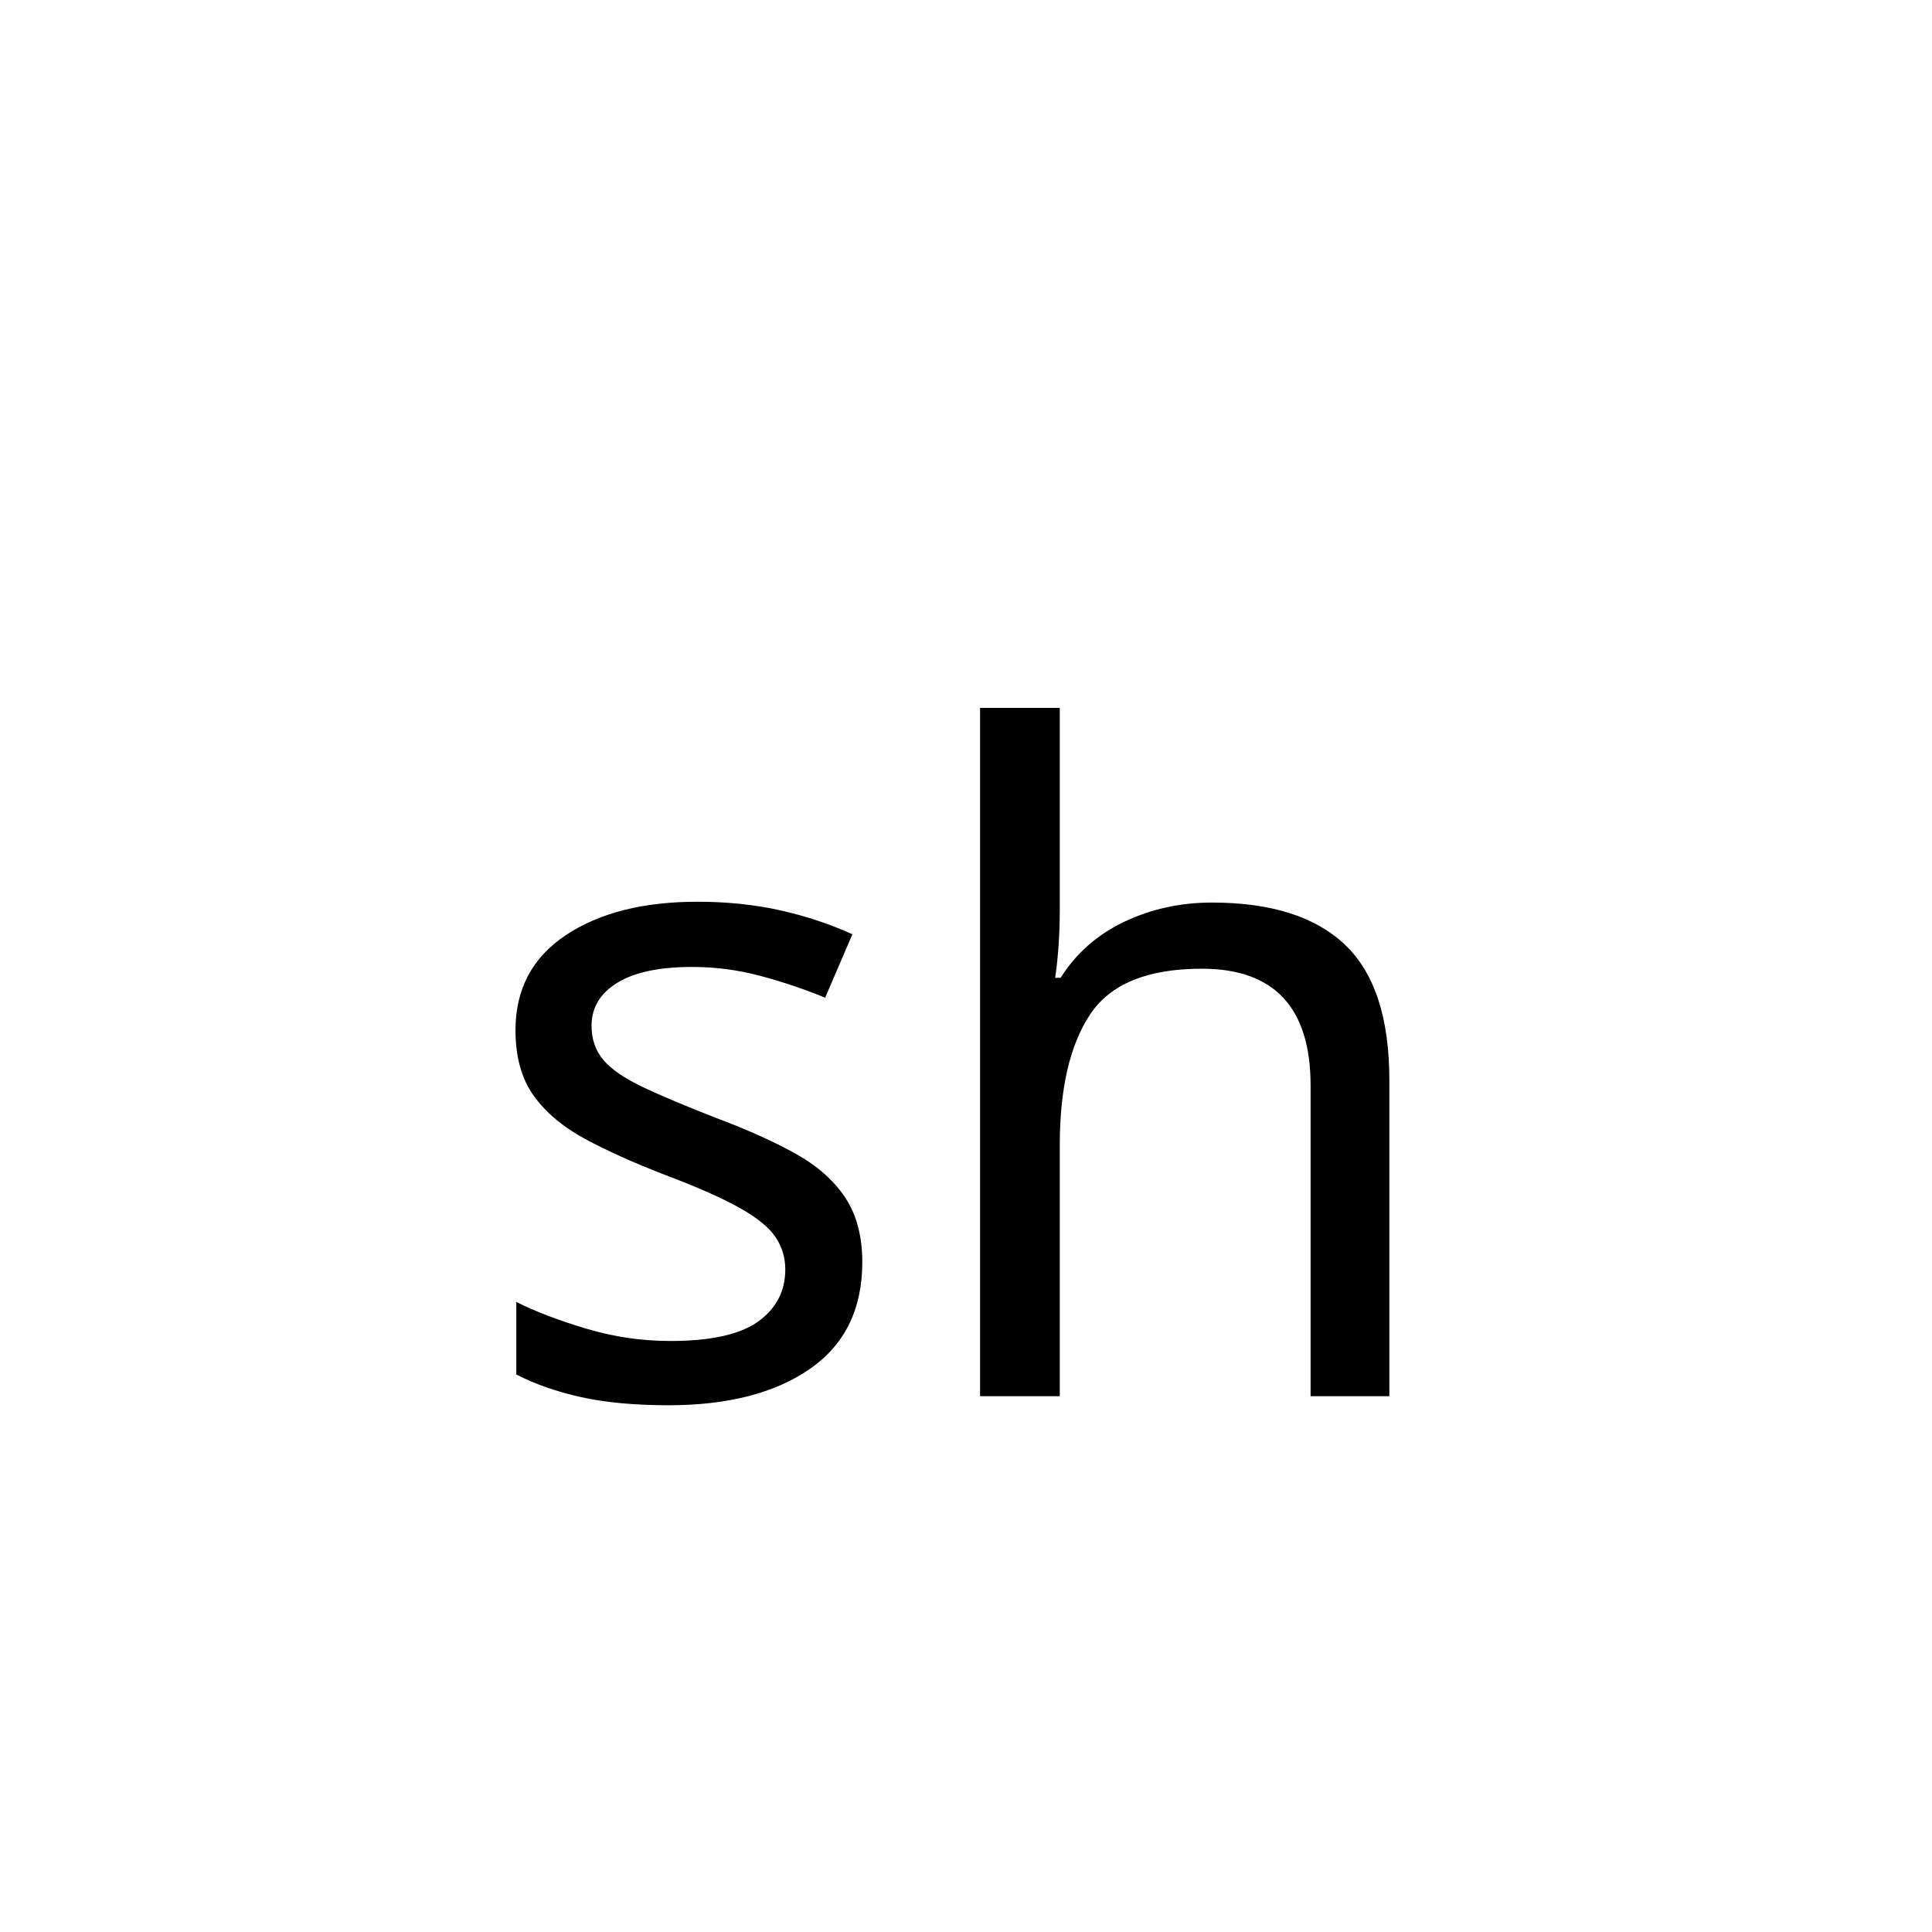
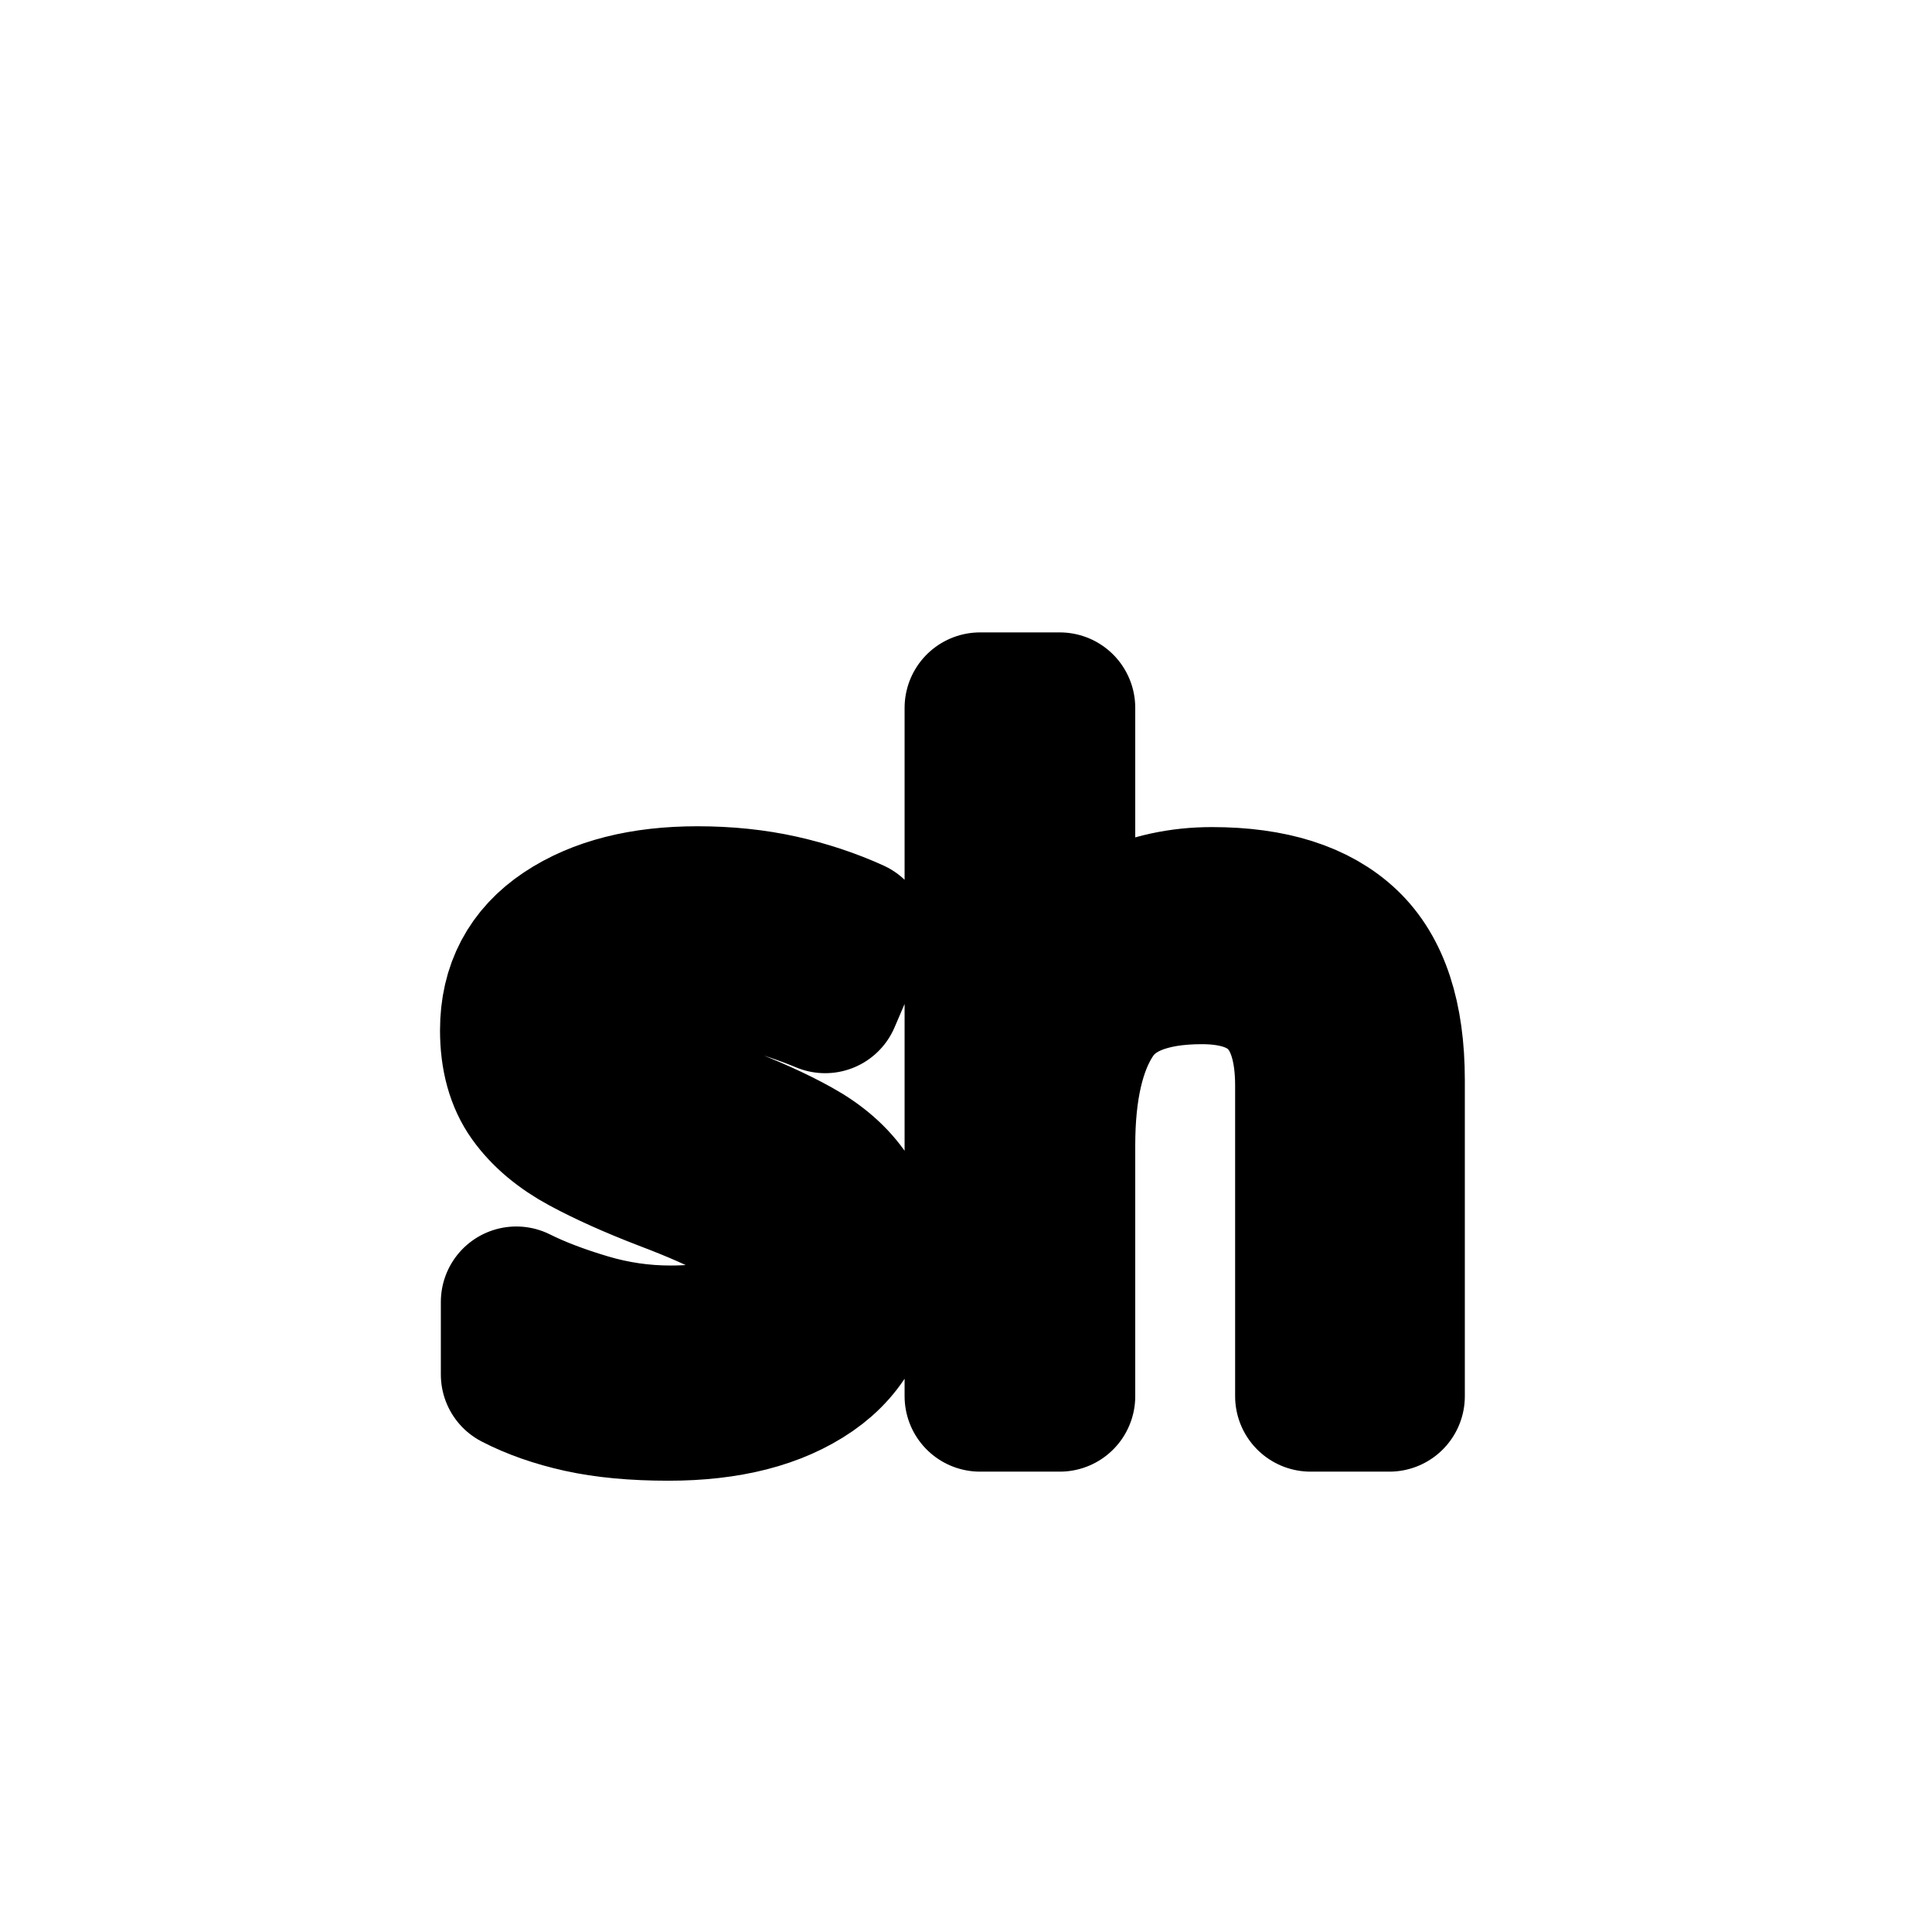
<svg xmlns="http://www.w3.org/2000/svg" width="256" height="256" viewBox="0 0 256 256" version="1.1">
-   <text style="font-size:120px;font-family:sans-serif;text-align:center;text-anchor:middle;fill:#000000" x="128" y="185">sh</text>
+   <text style="font-size:120px;font-family:sans-serif;text-align:center;text-anchor:middle;fill:#000000;stroke:#000000;stroke-width:20;stroke-linecap:round;stroke-linejoin:round" x="128" y="185">sh</text>
</svg>
